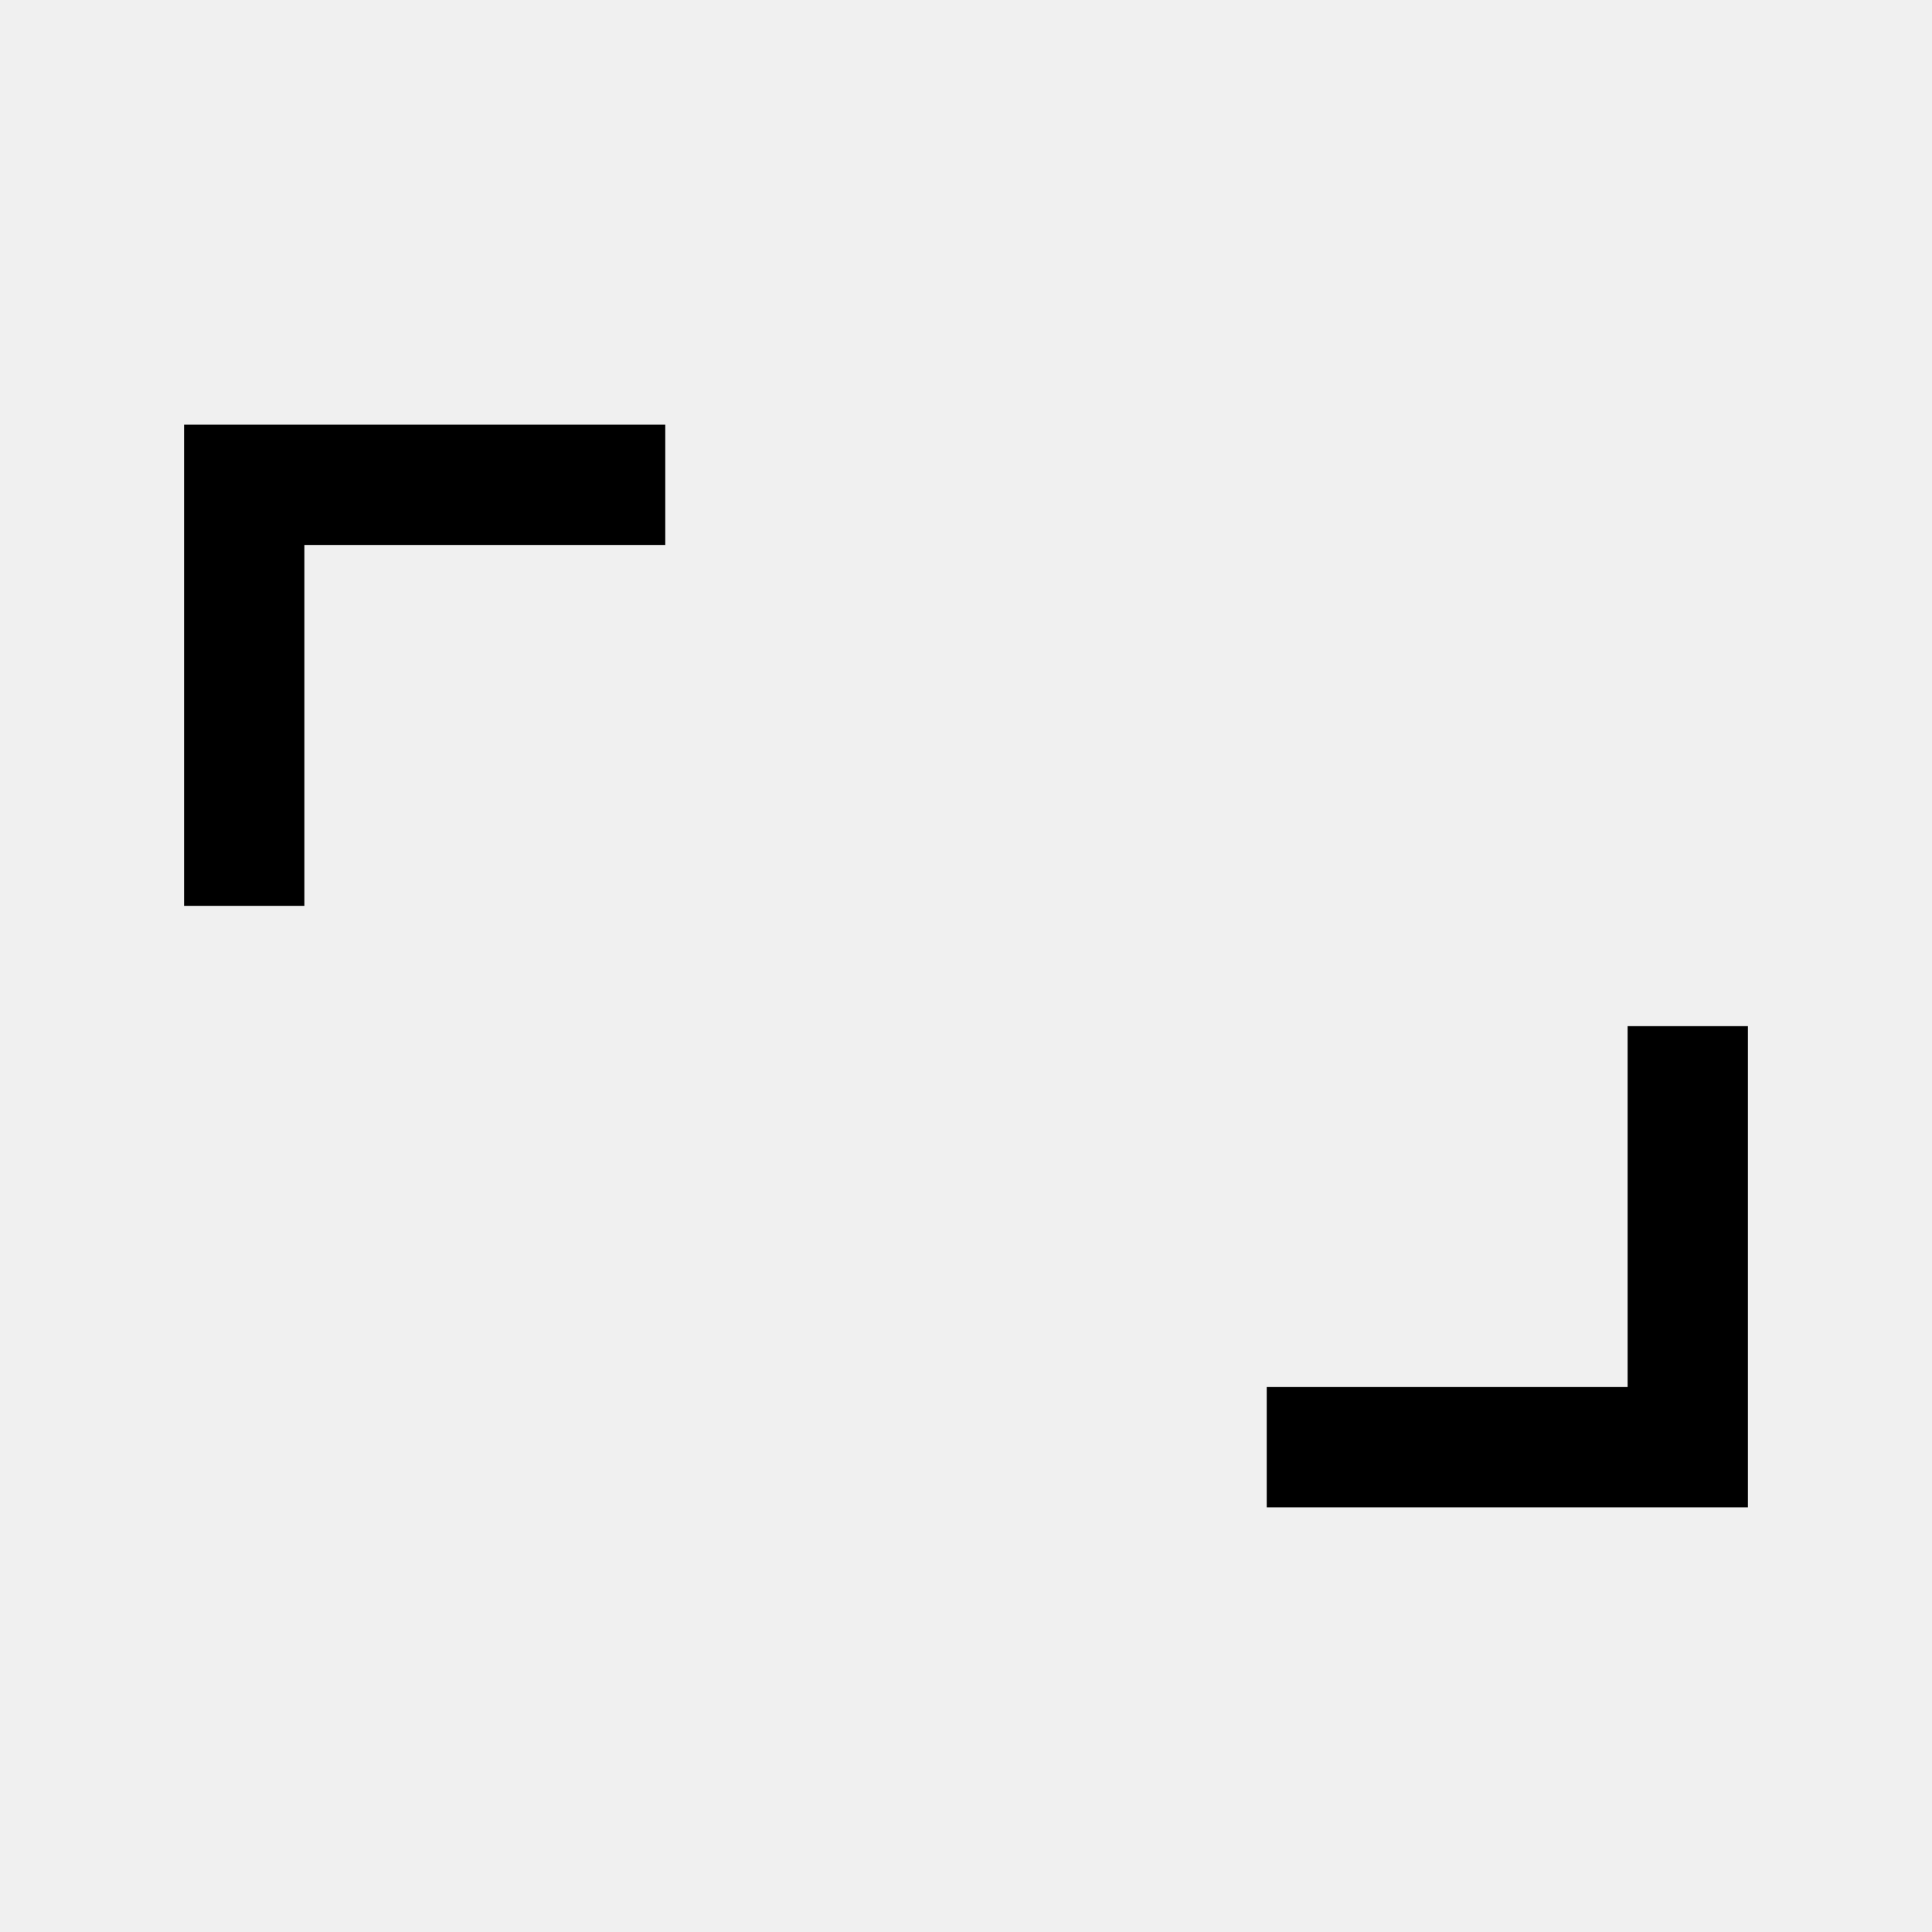
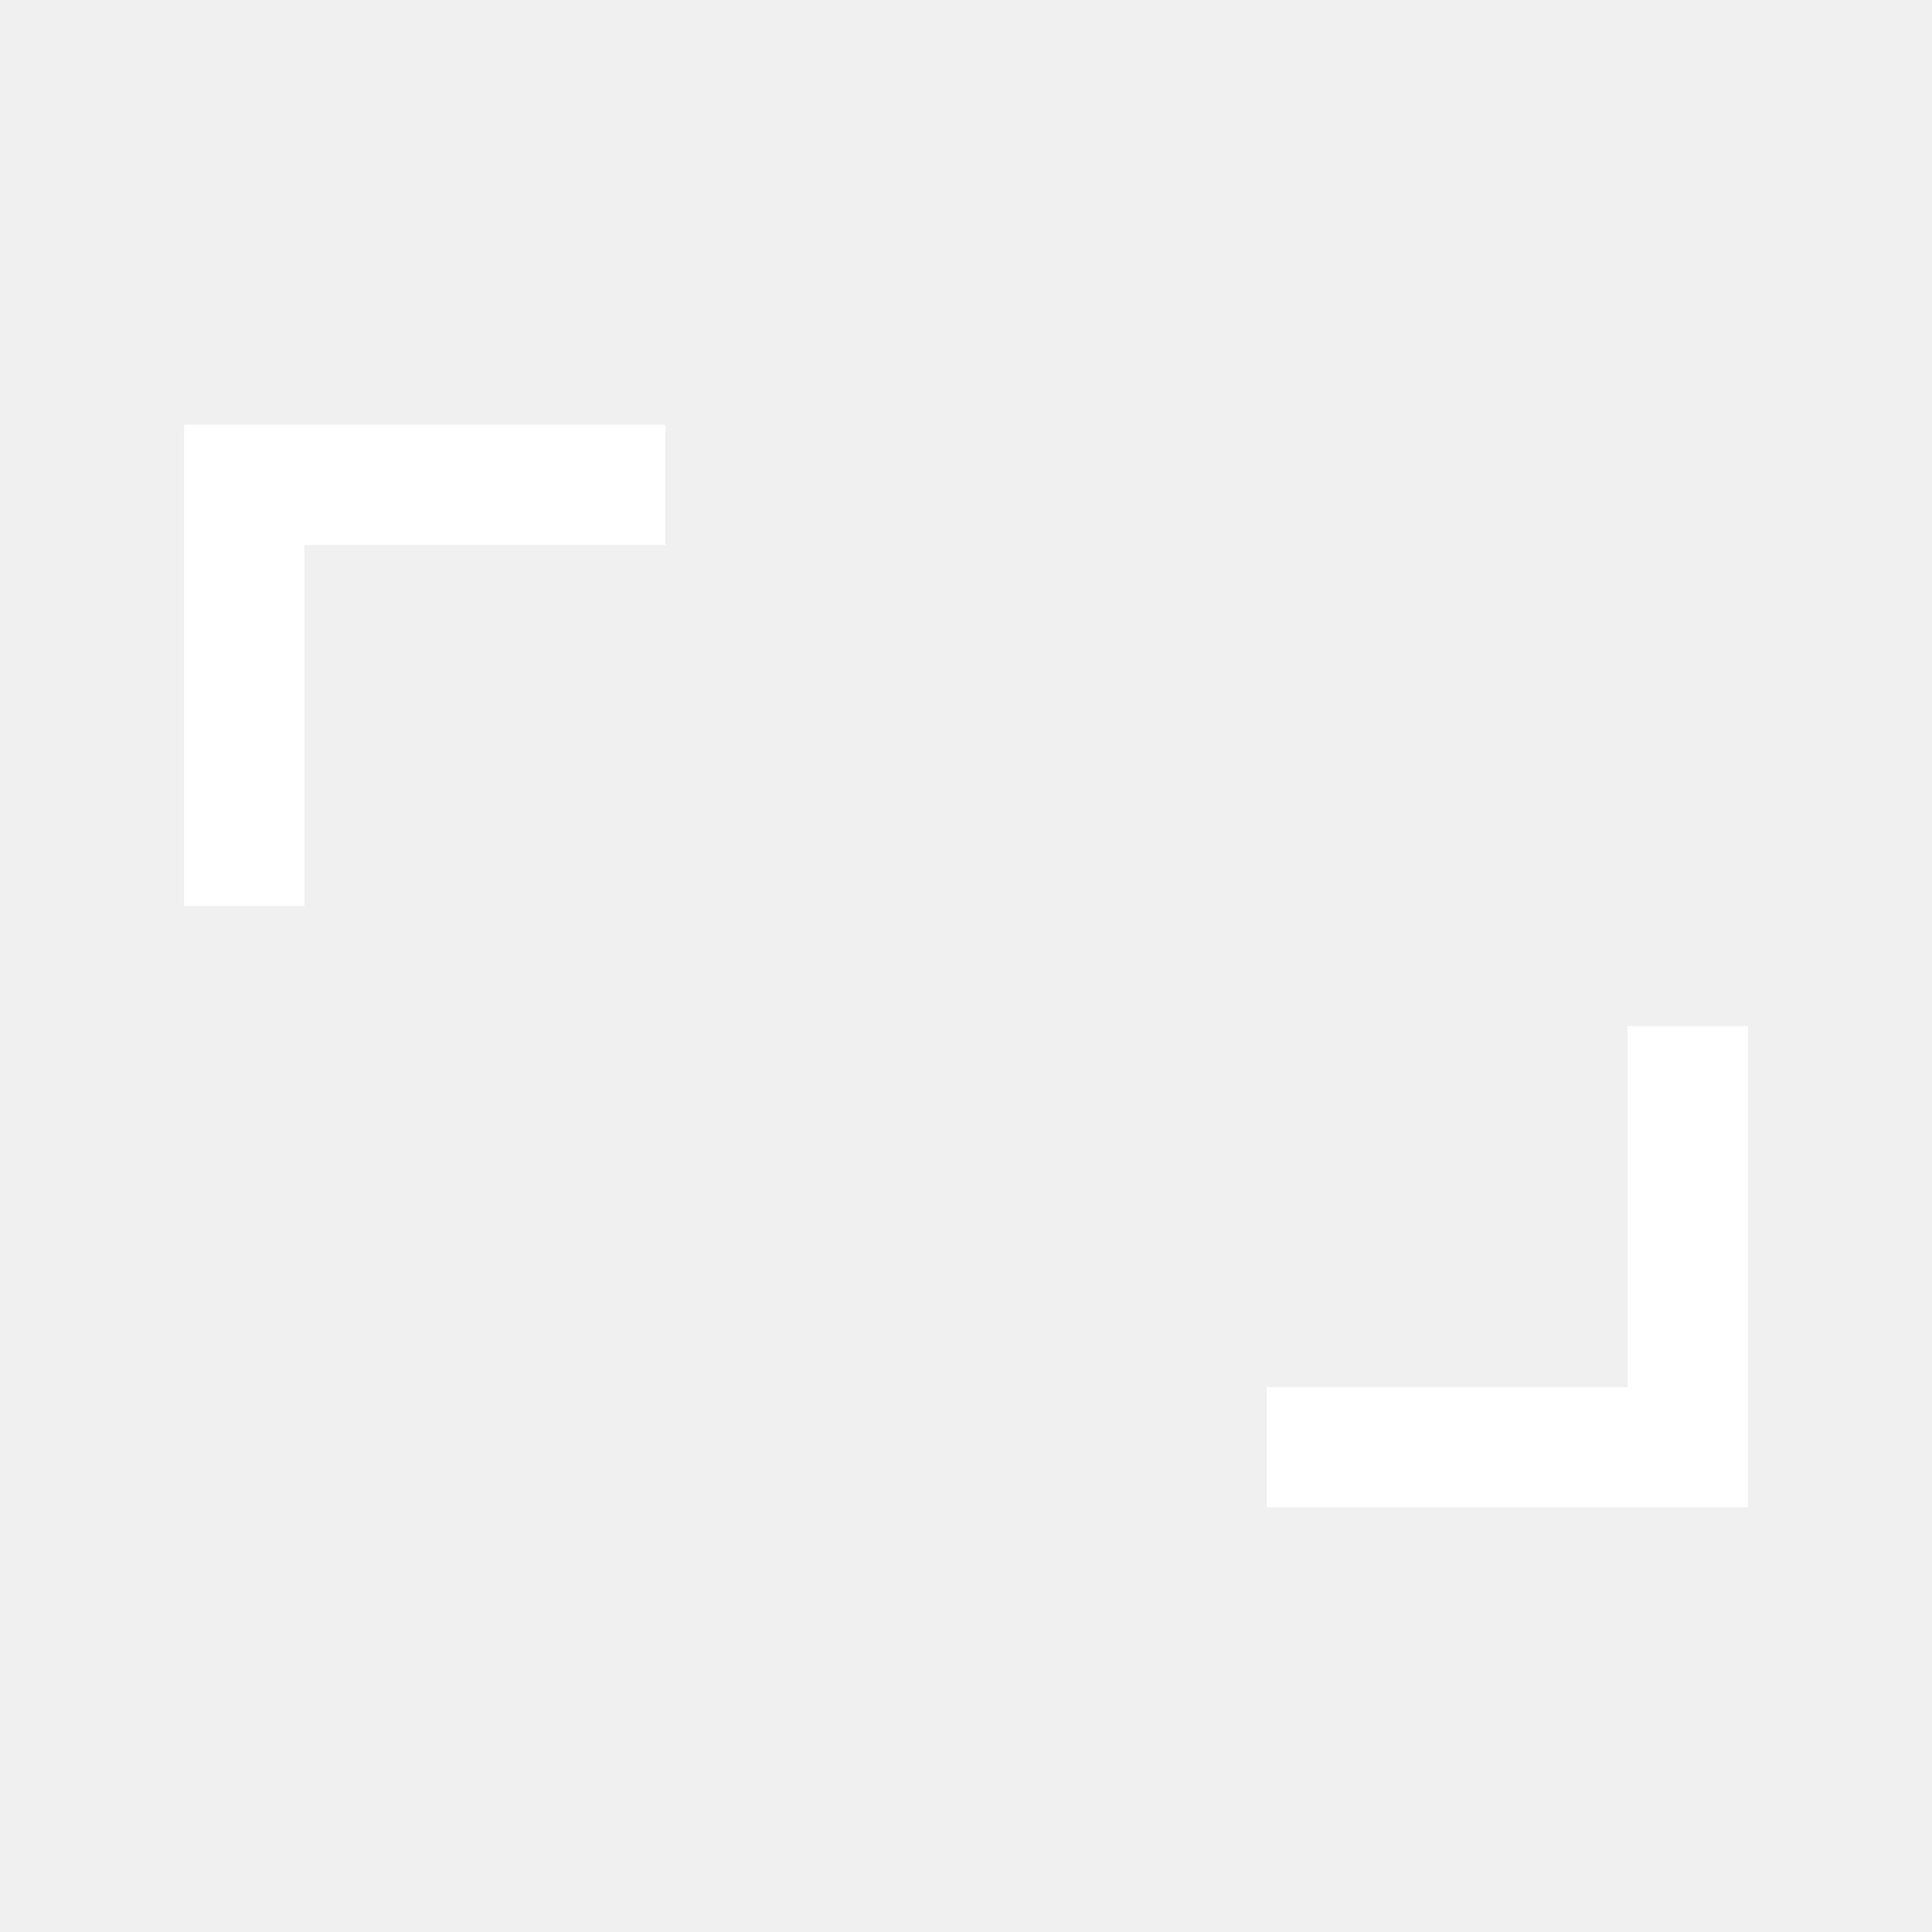
<svg xmlns="http://www.w3.org/2000/svg" height="24" viewBox="0 -960 960 960" width="24" version="1.1" id="svg576958">
  <defs id="defs576962" />
  <g id="g577219" transform="translate(-11.47215,-40.19179)">
-     <path style="fill:#000000;stroke-width:23.909;stroke-miterlimit:3.9" d="m 102.944,-469.695 v -239.094 h 239.094 v 59.773 H 162.718 v 179.321 z" id="path576887" />
-     <path style="fill:#000000;stroke-width:23.909;stroke-miterlimit:3.9" d="M 880,-409.921 V -170.827 H 640.906 v -59.773 h 179.321 v -179.321 z" id="path576887-3" />
+     <path style="fill:#FFFFFF;stroke-width:23.909;stroke-miterlimit:3.9" d="m 102.944,-469.695 v -239.094 h 239.094 v 59.773 H 162.718 v 179.321 z" id="path576887" />
+     <path style="fill:#FFFFFF;stroke-width:23.909;stroke-miterlimit:3.9" d="M 880,-409.921 V -170.827 H 640.906 v -59.773 h 179.321 v -179.321 z" id="path576887-3" />
  </g>
</svg>
